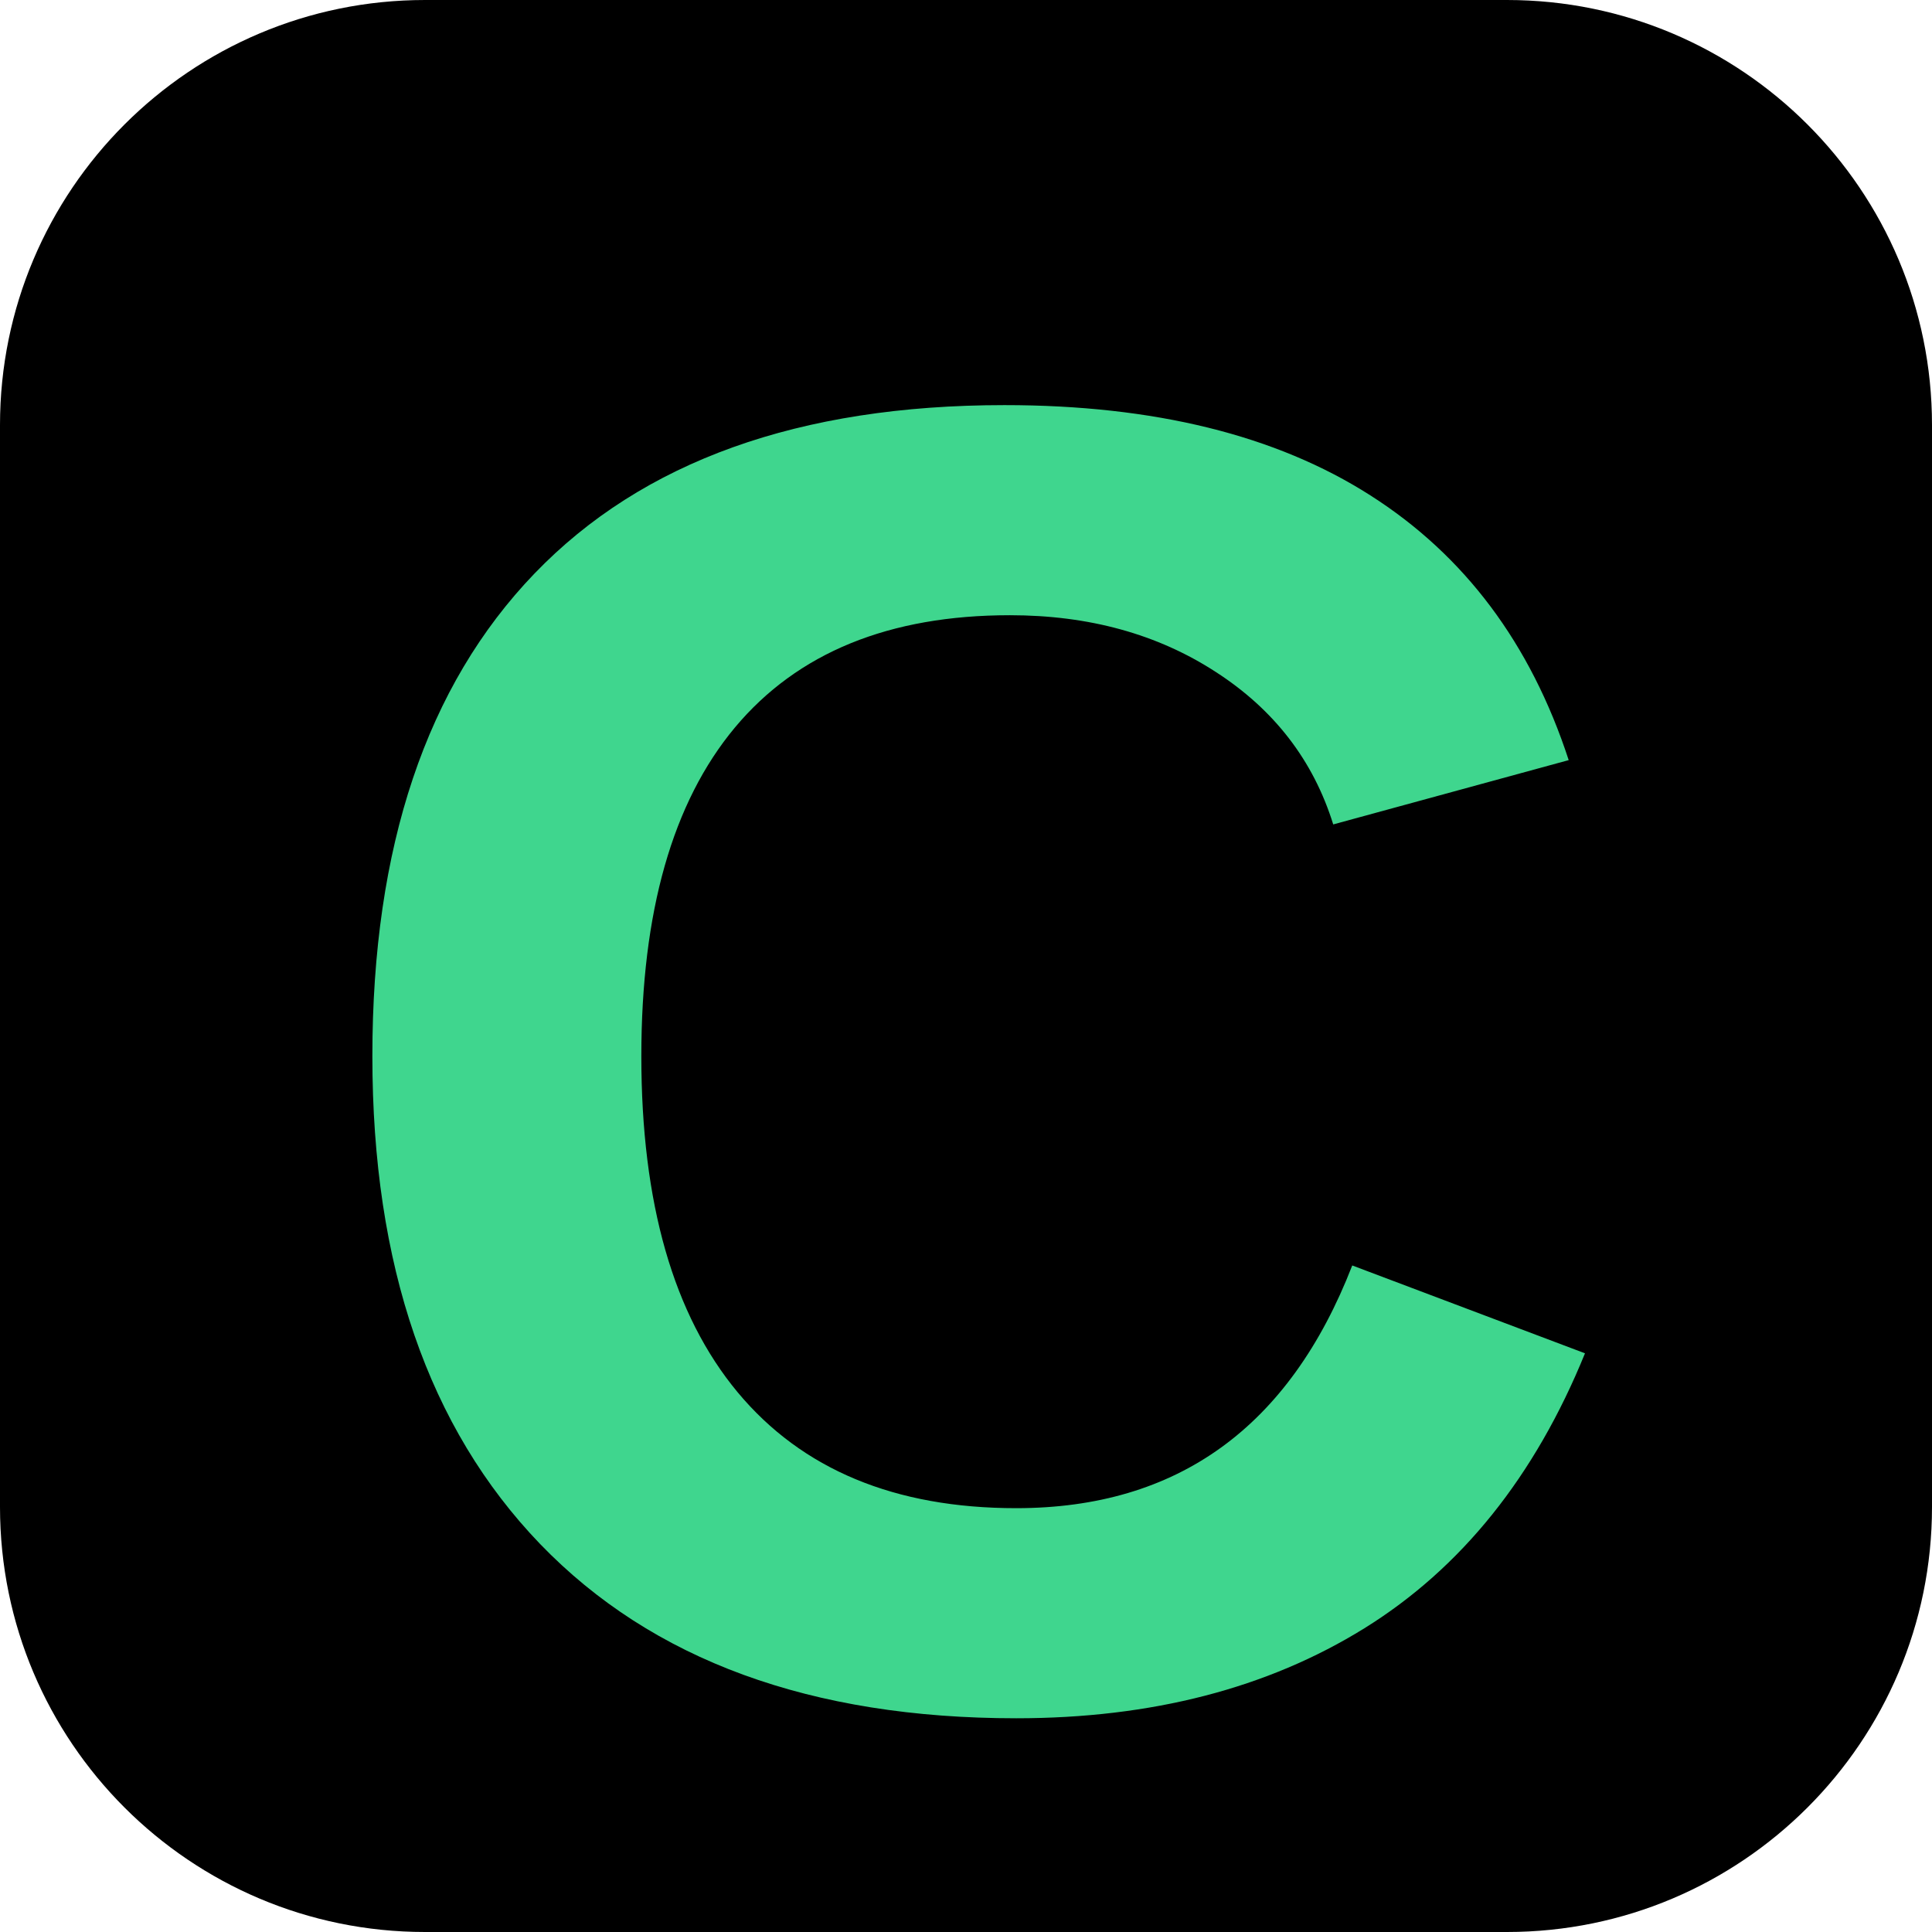
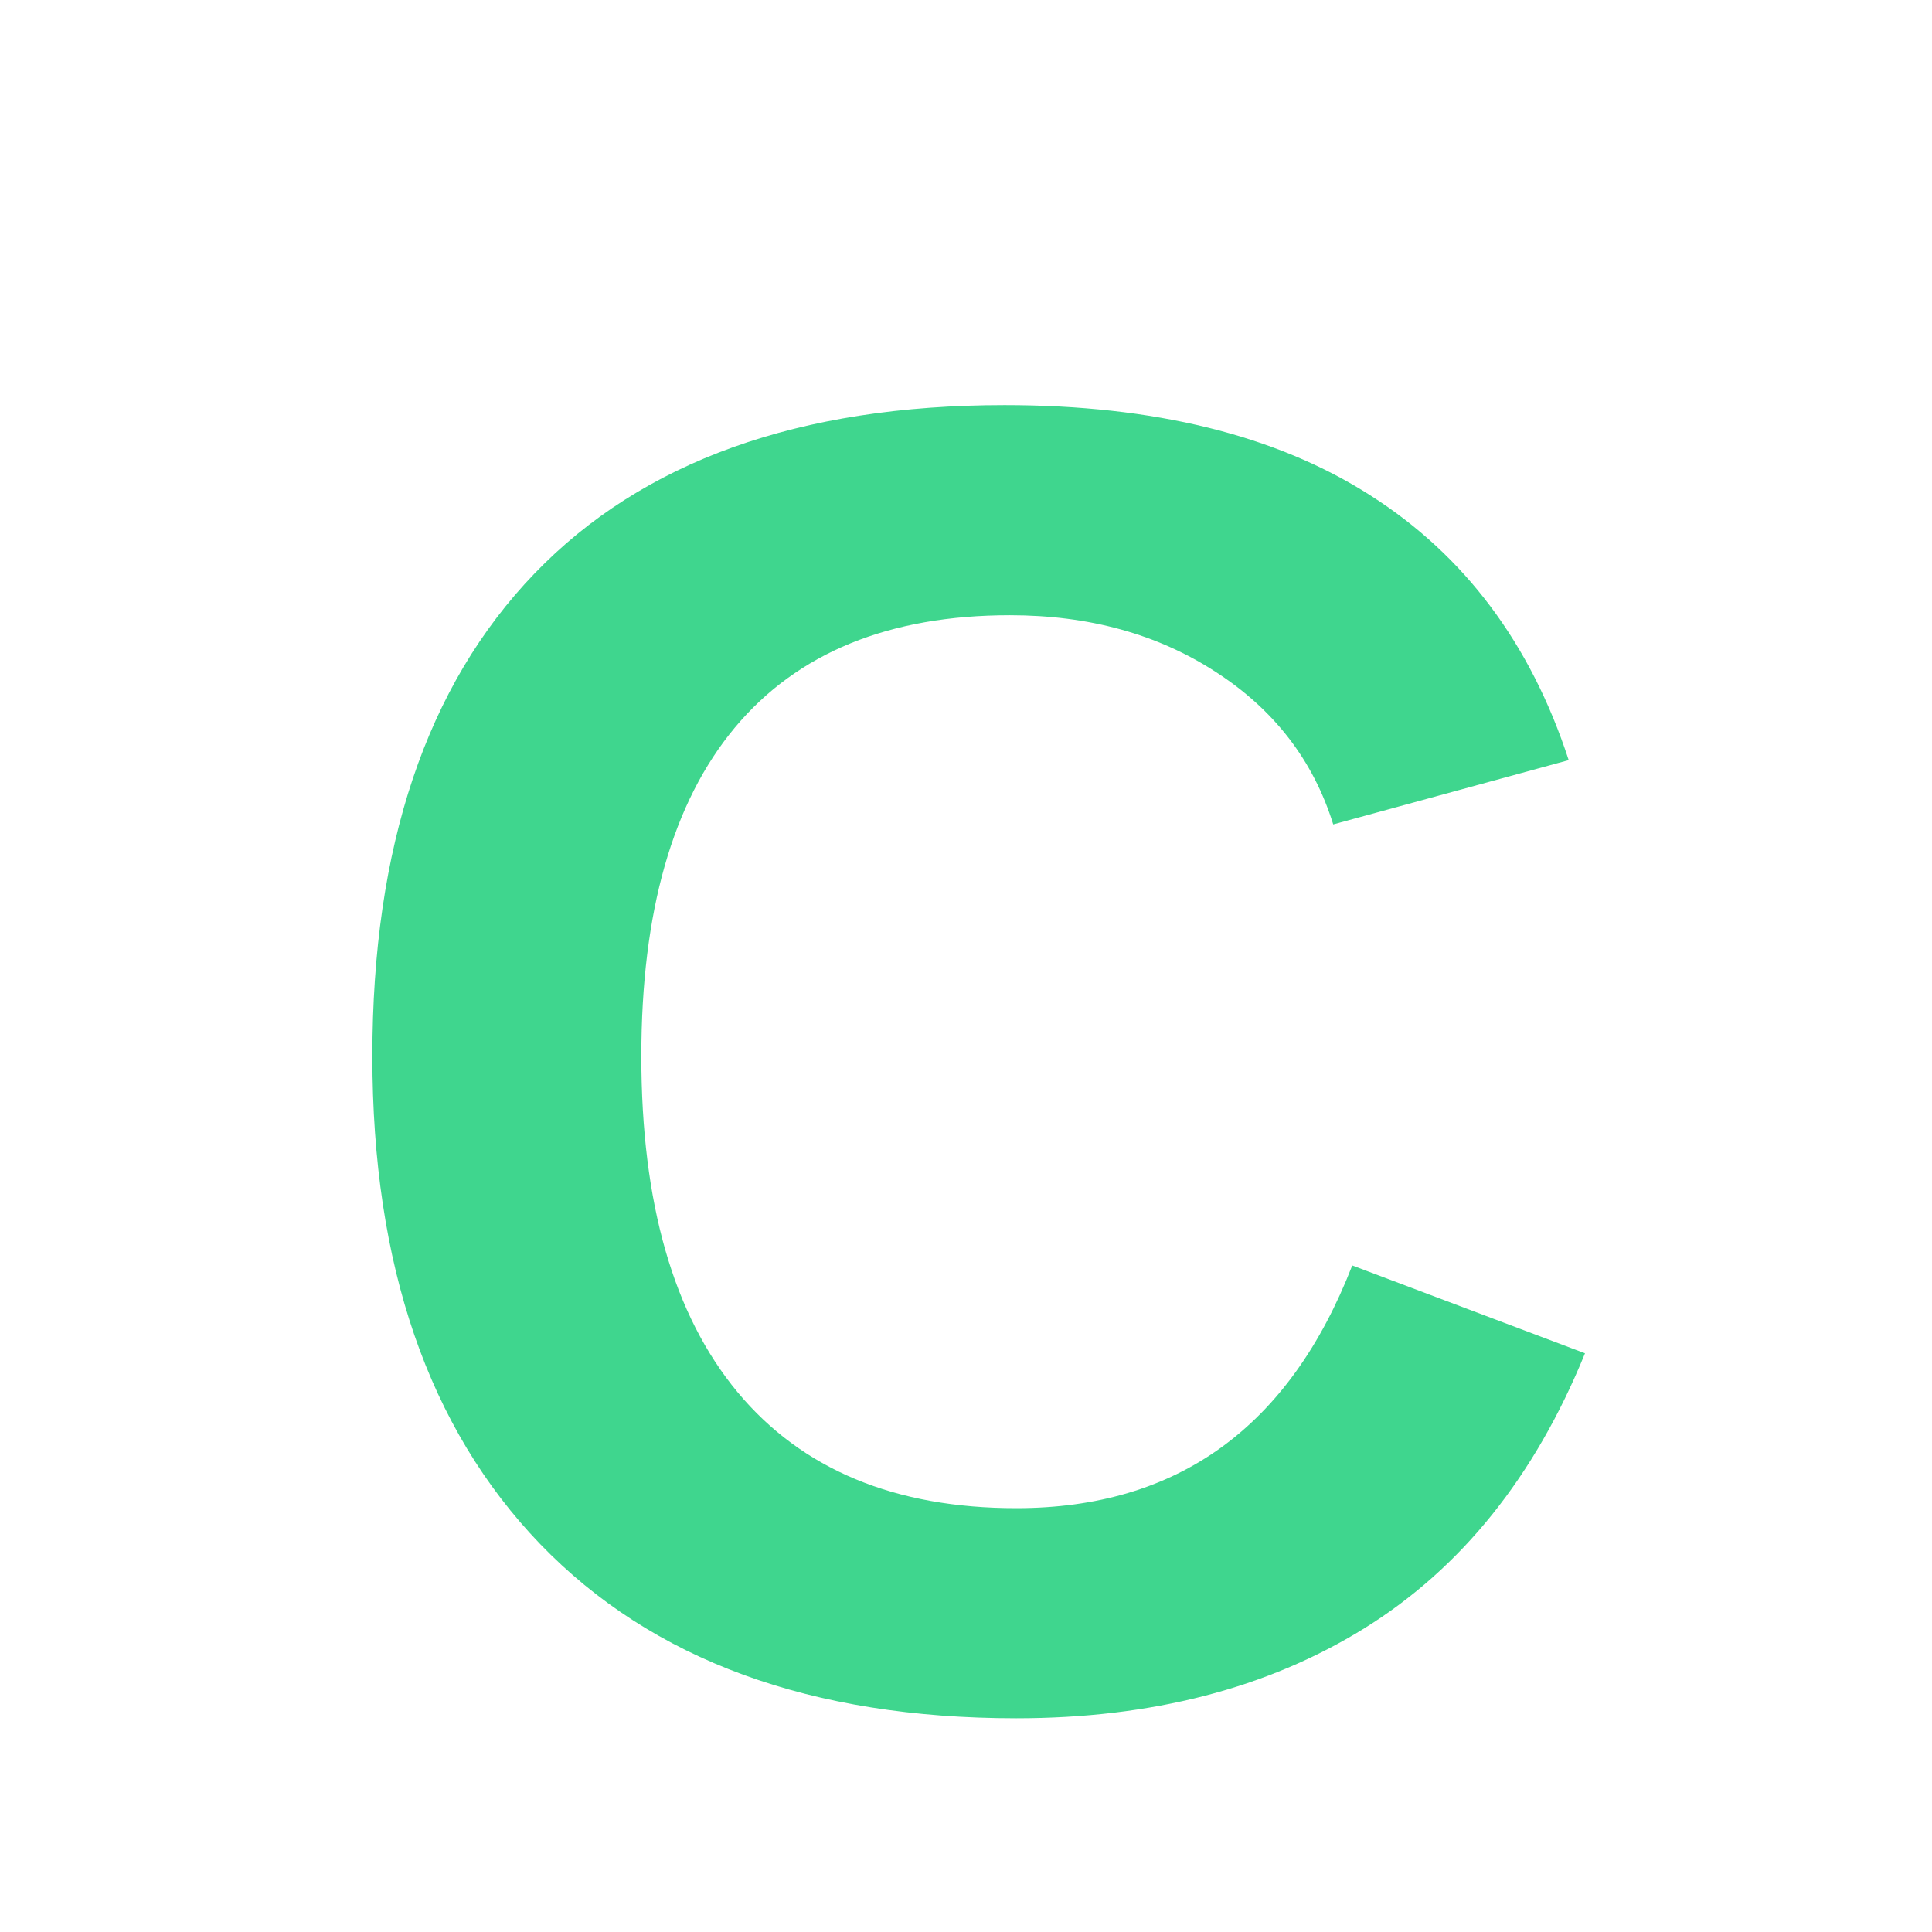
<svg xmlns="http://www.w3.org/2000/svg" viewBox="0 0 100 100">
-   <rect width="100" height="100" rx="22" fill="#000" />
  <text x="50" y="88" font-family="Arial,sans-serif" font-weight="800" font-size="96" text-anchor="middle" fill="#3FD68E">C</text>
</svg>
